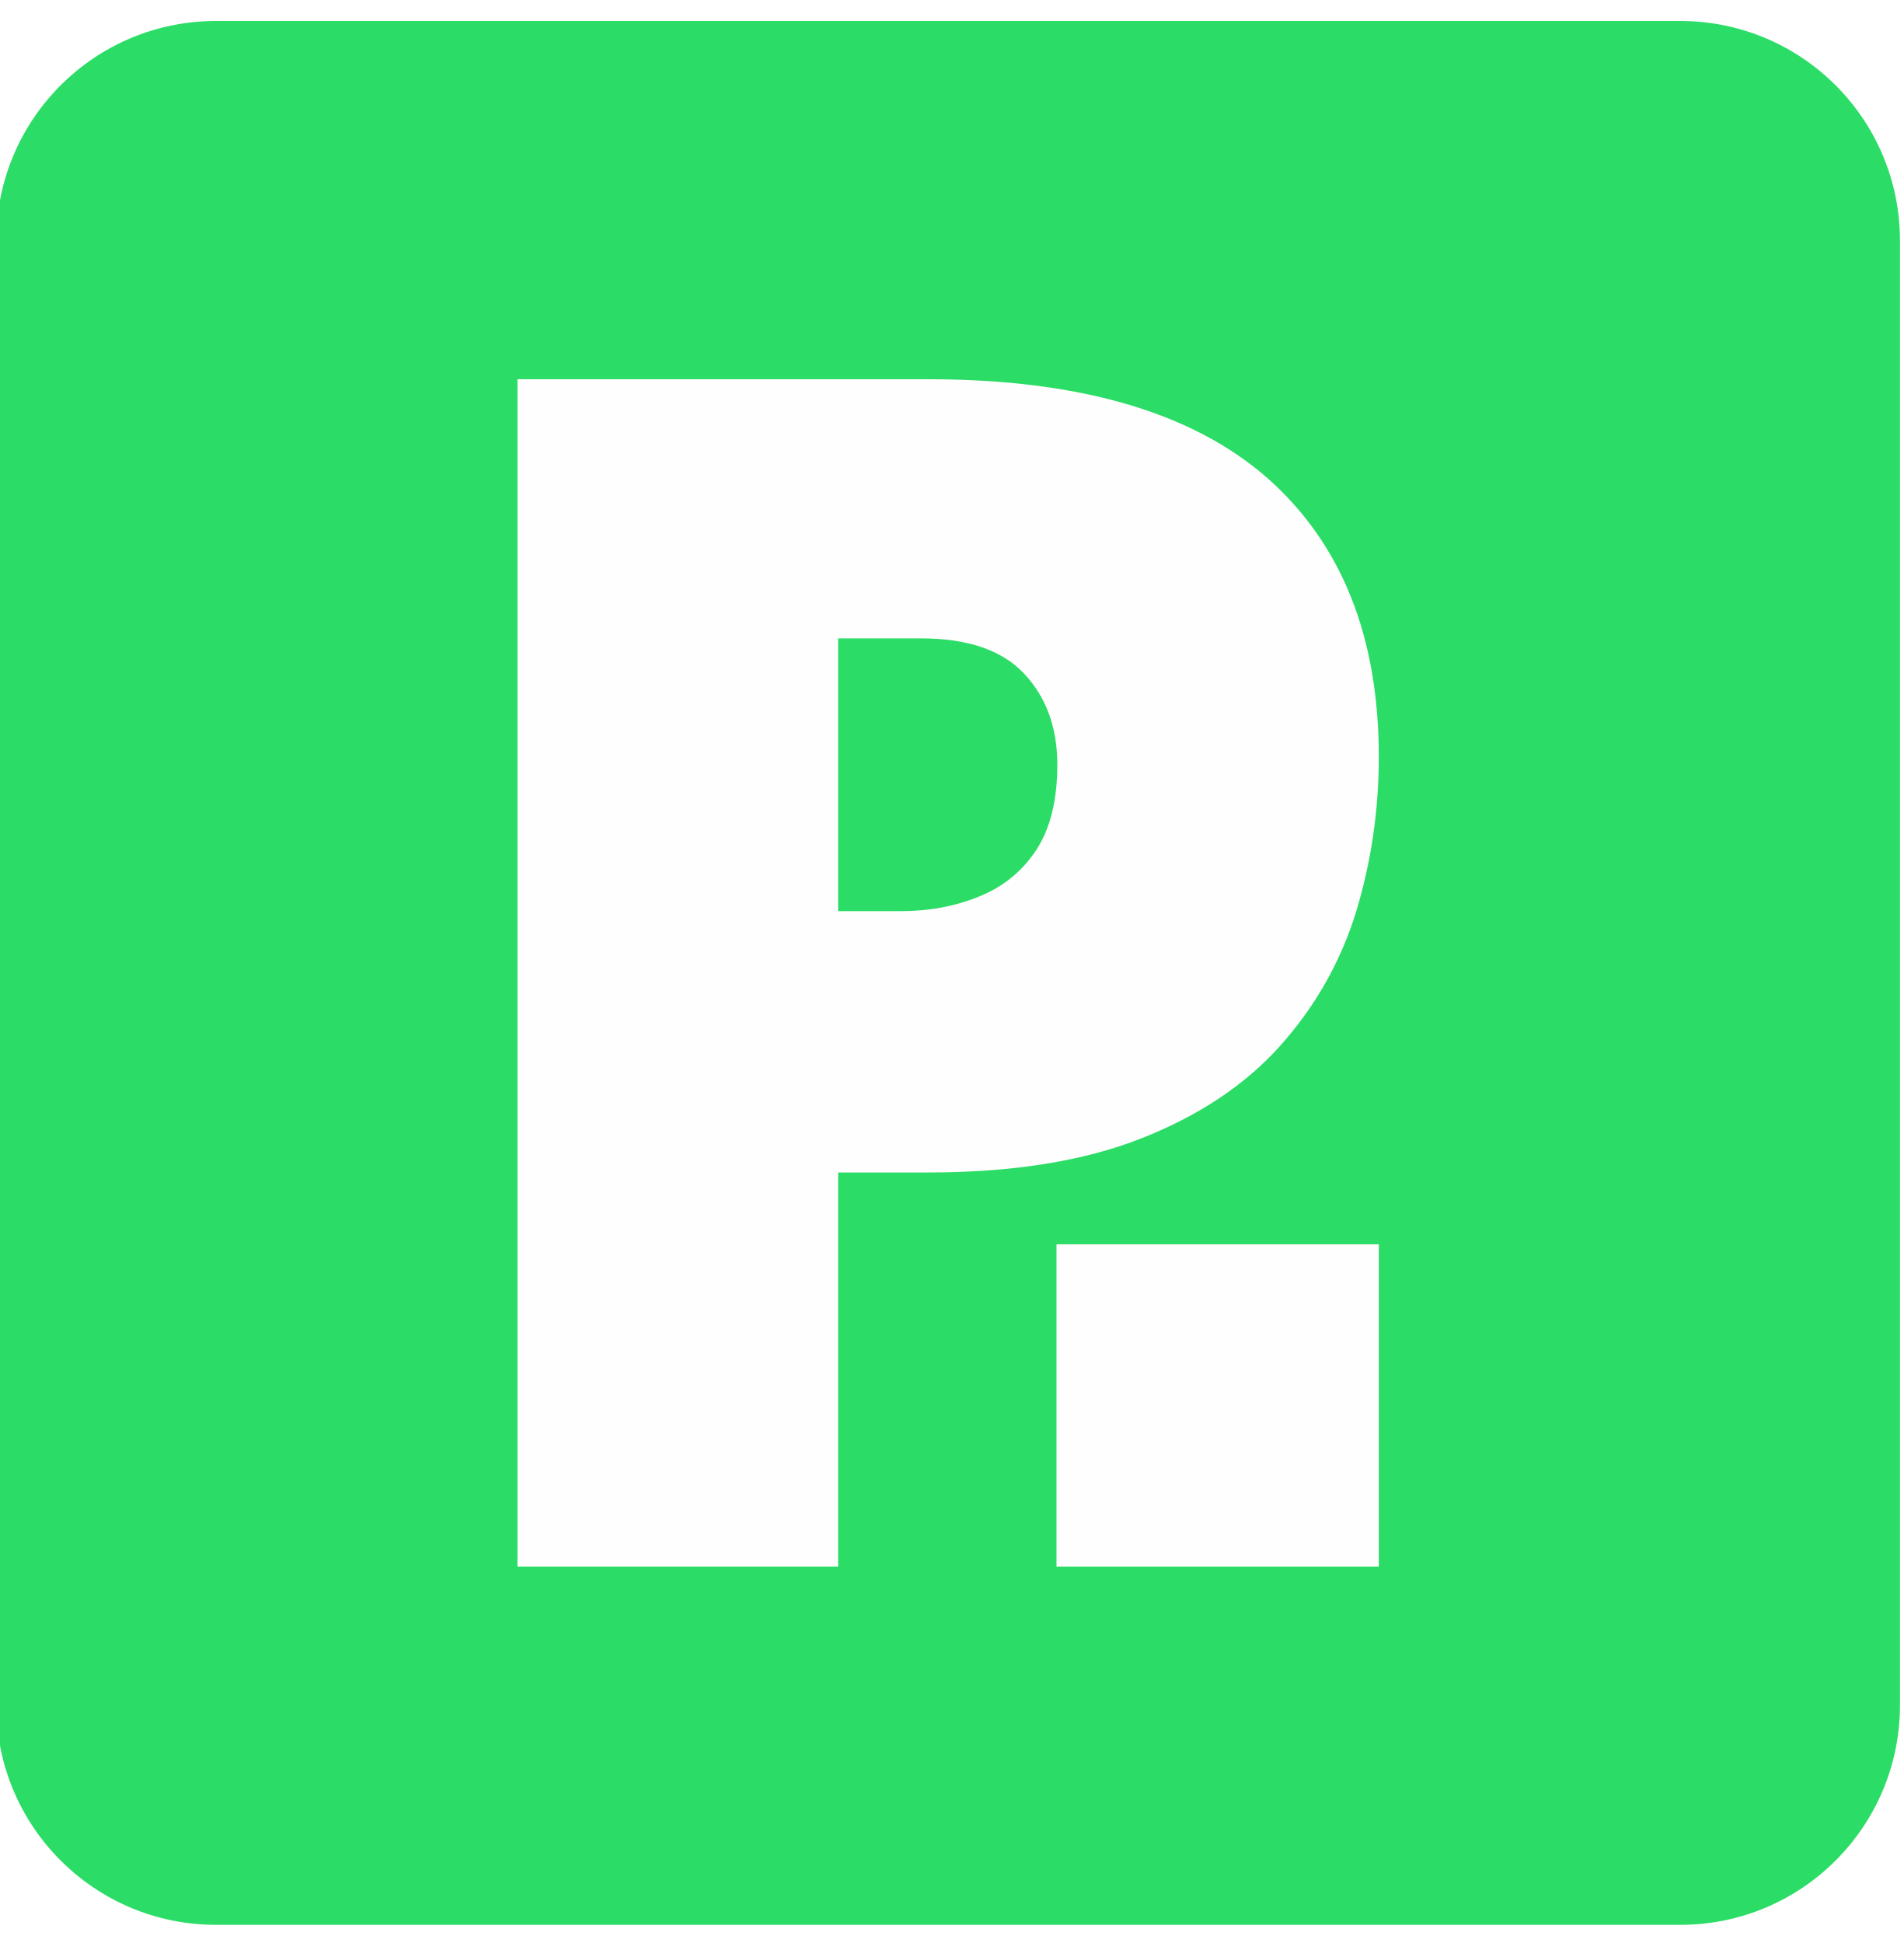
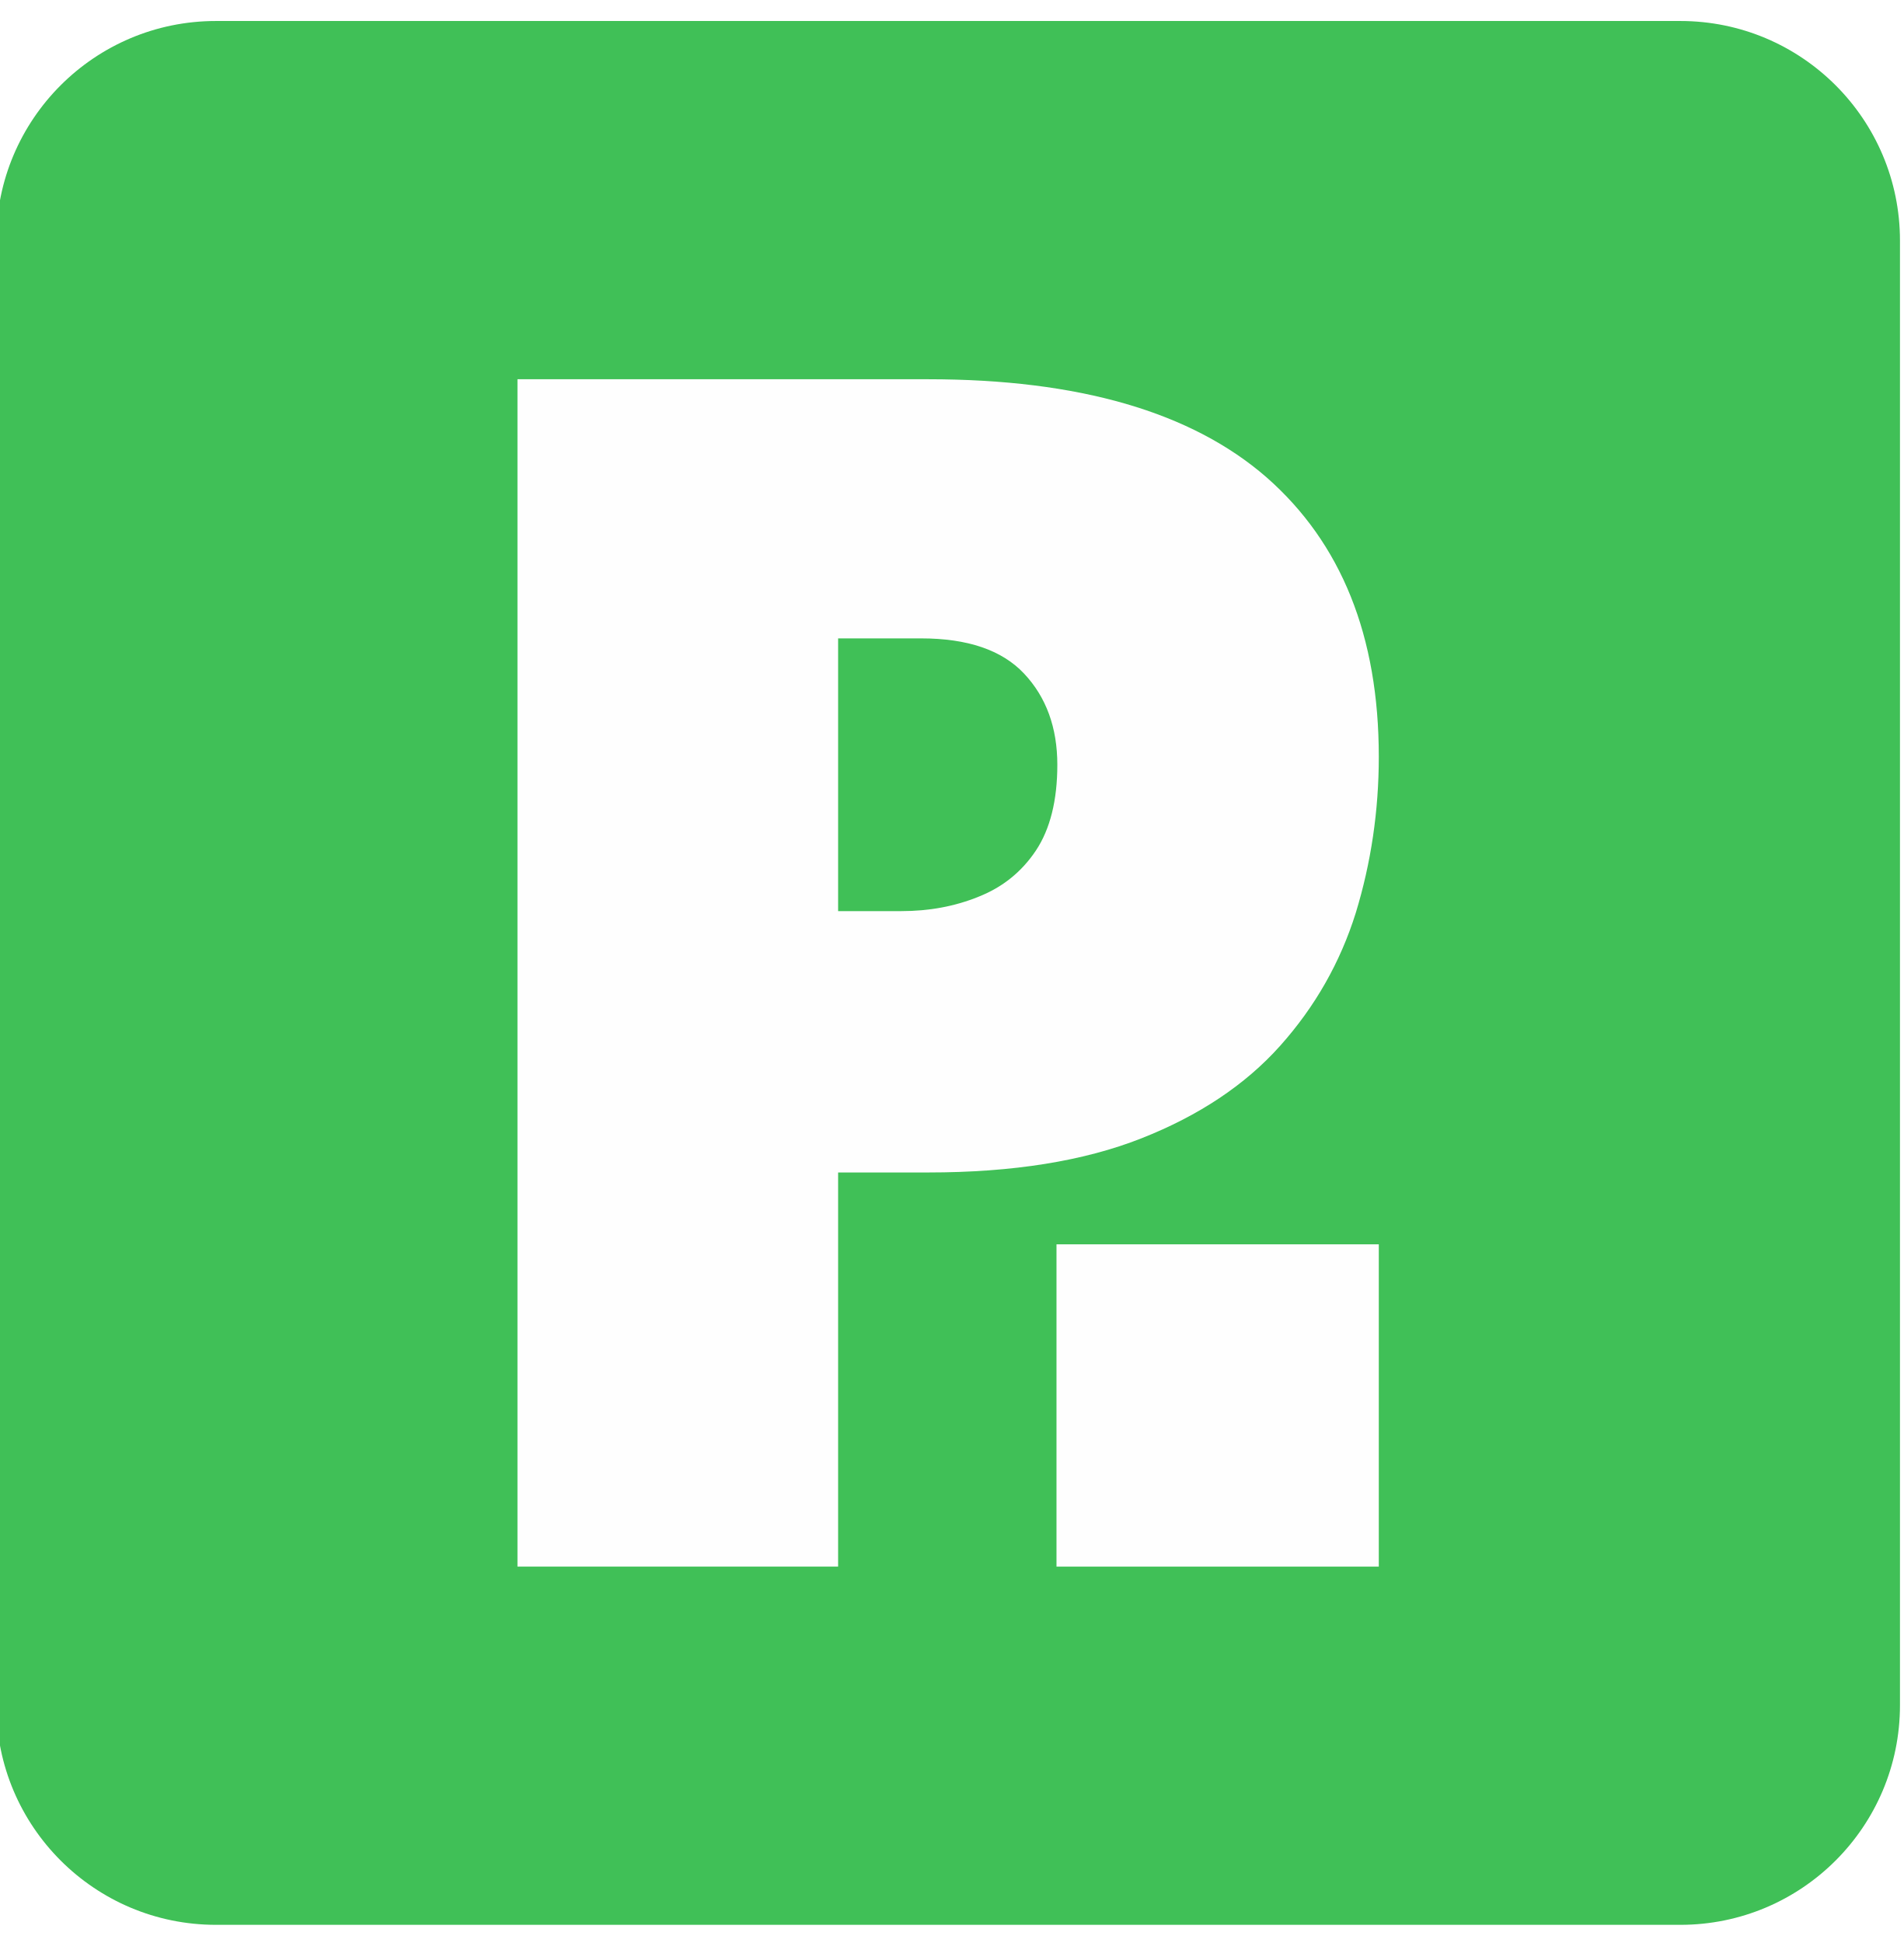
<svg xmlns="http://www.w3.org/2000/svg" xml:space="preserve" width="37.277mm" height="38.044mm" version="1.1" style="shape-rendering:geometricPrecision; text-rendering:geometricPrecision; image-rendering:optimizeQuality; fill-rule:evenodd; clip-rule:evenodd" viewBox="0 0 3727.7 3804.4">
  <defs>
    <style type="text/css">
   
-     .fil0 {fill:#2BDD66}
+     .fil0 {fill:#40C057}
    .fil1 {fill:#FEFEFE;fill-rule:nonzero}
   
  </style>
  </defs>
  <g id="Camada_x0020_1">
-     <g id="_2672789237552">
+     <g id="_2323330973904">
      <rect class="fil0" x="-7.27" y="41.12" width="3727.7" height="3727.7" rx="430.04" ry="430.04" />
      <g>
        <path class="fil1" d="M1817.5 742.56c294.67,0 515.54,64.05 662.61,192.1 146.54,128.63 219.78,310.97 219.78,547.03 0,105.83 -15.18,207.85 -45.02,305.52 -30.4,97.14 -79.77,183.97 -148.17,260.49 -68.36,76.52 -159,136.76 -271.86,181.26 -112.89,44.49 -251.81,66.74 -417.34,66.74l-176.35 0 0 771.69 -627.88 0 0 -2324.83 804.23 0zm-14.1 507.39l-162.25 0 0 534.01 124.26 0c53.74,0 104.2,-9.22 150.85,-28.21 46.68,-18.47 84.14,-48.31 112.36,-90.64 27.65,-41.78 41.78,-97.68 41.78,-167.7 0,-72.71 -21.72,-132.39 -65.12,-178.53 -43.43,-46.12 -110.7,-68.93 -201.88,-68.93z" />
        <polygon class="fil1" points="2068.77,3067.39 2068.77,2436.39 2699.89,2436.39 2699.89,3067.39 " />
      </g>
    </g>
  </g>
</svg>
